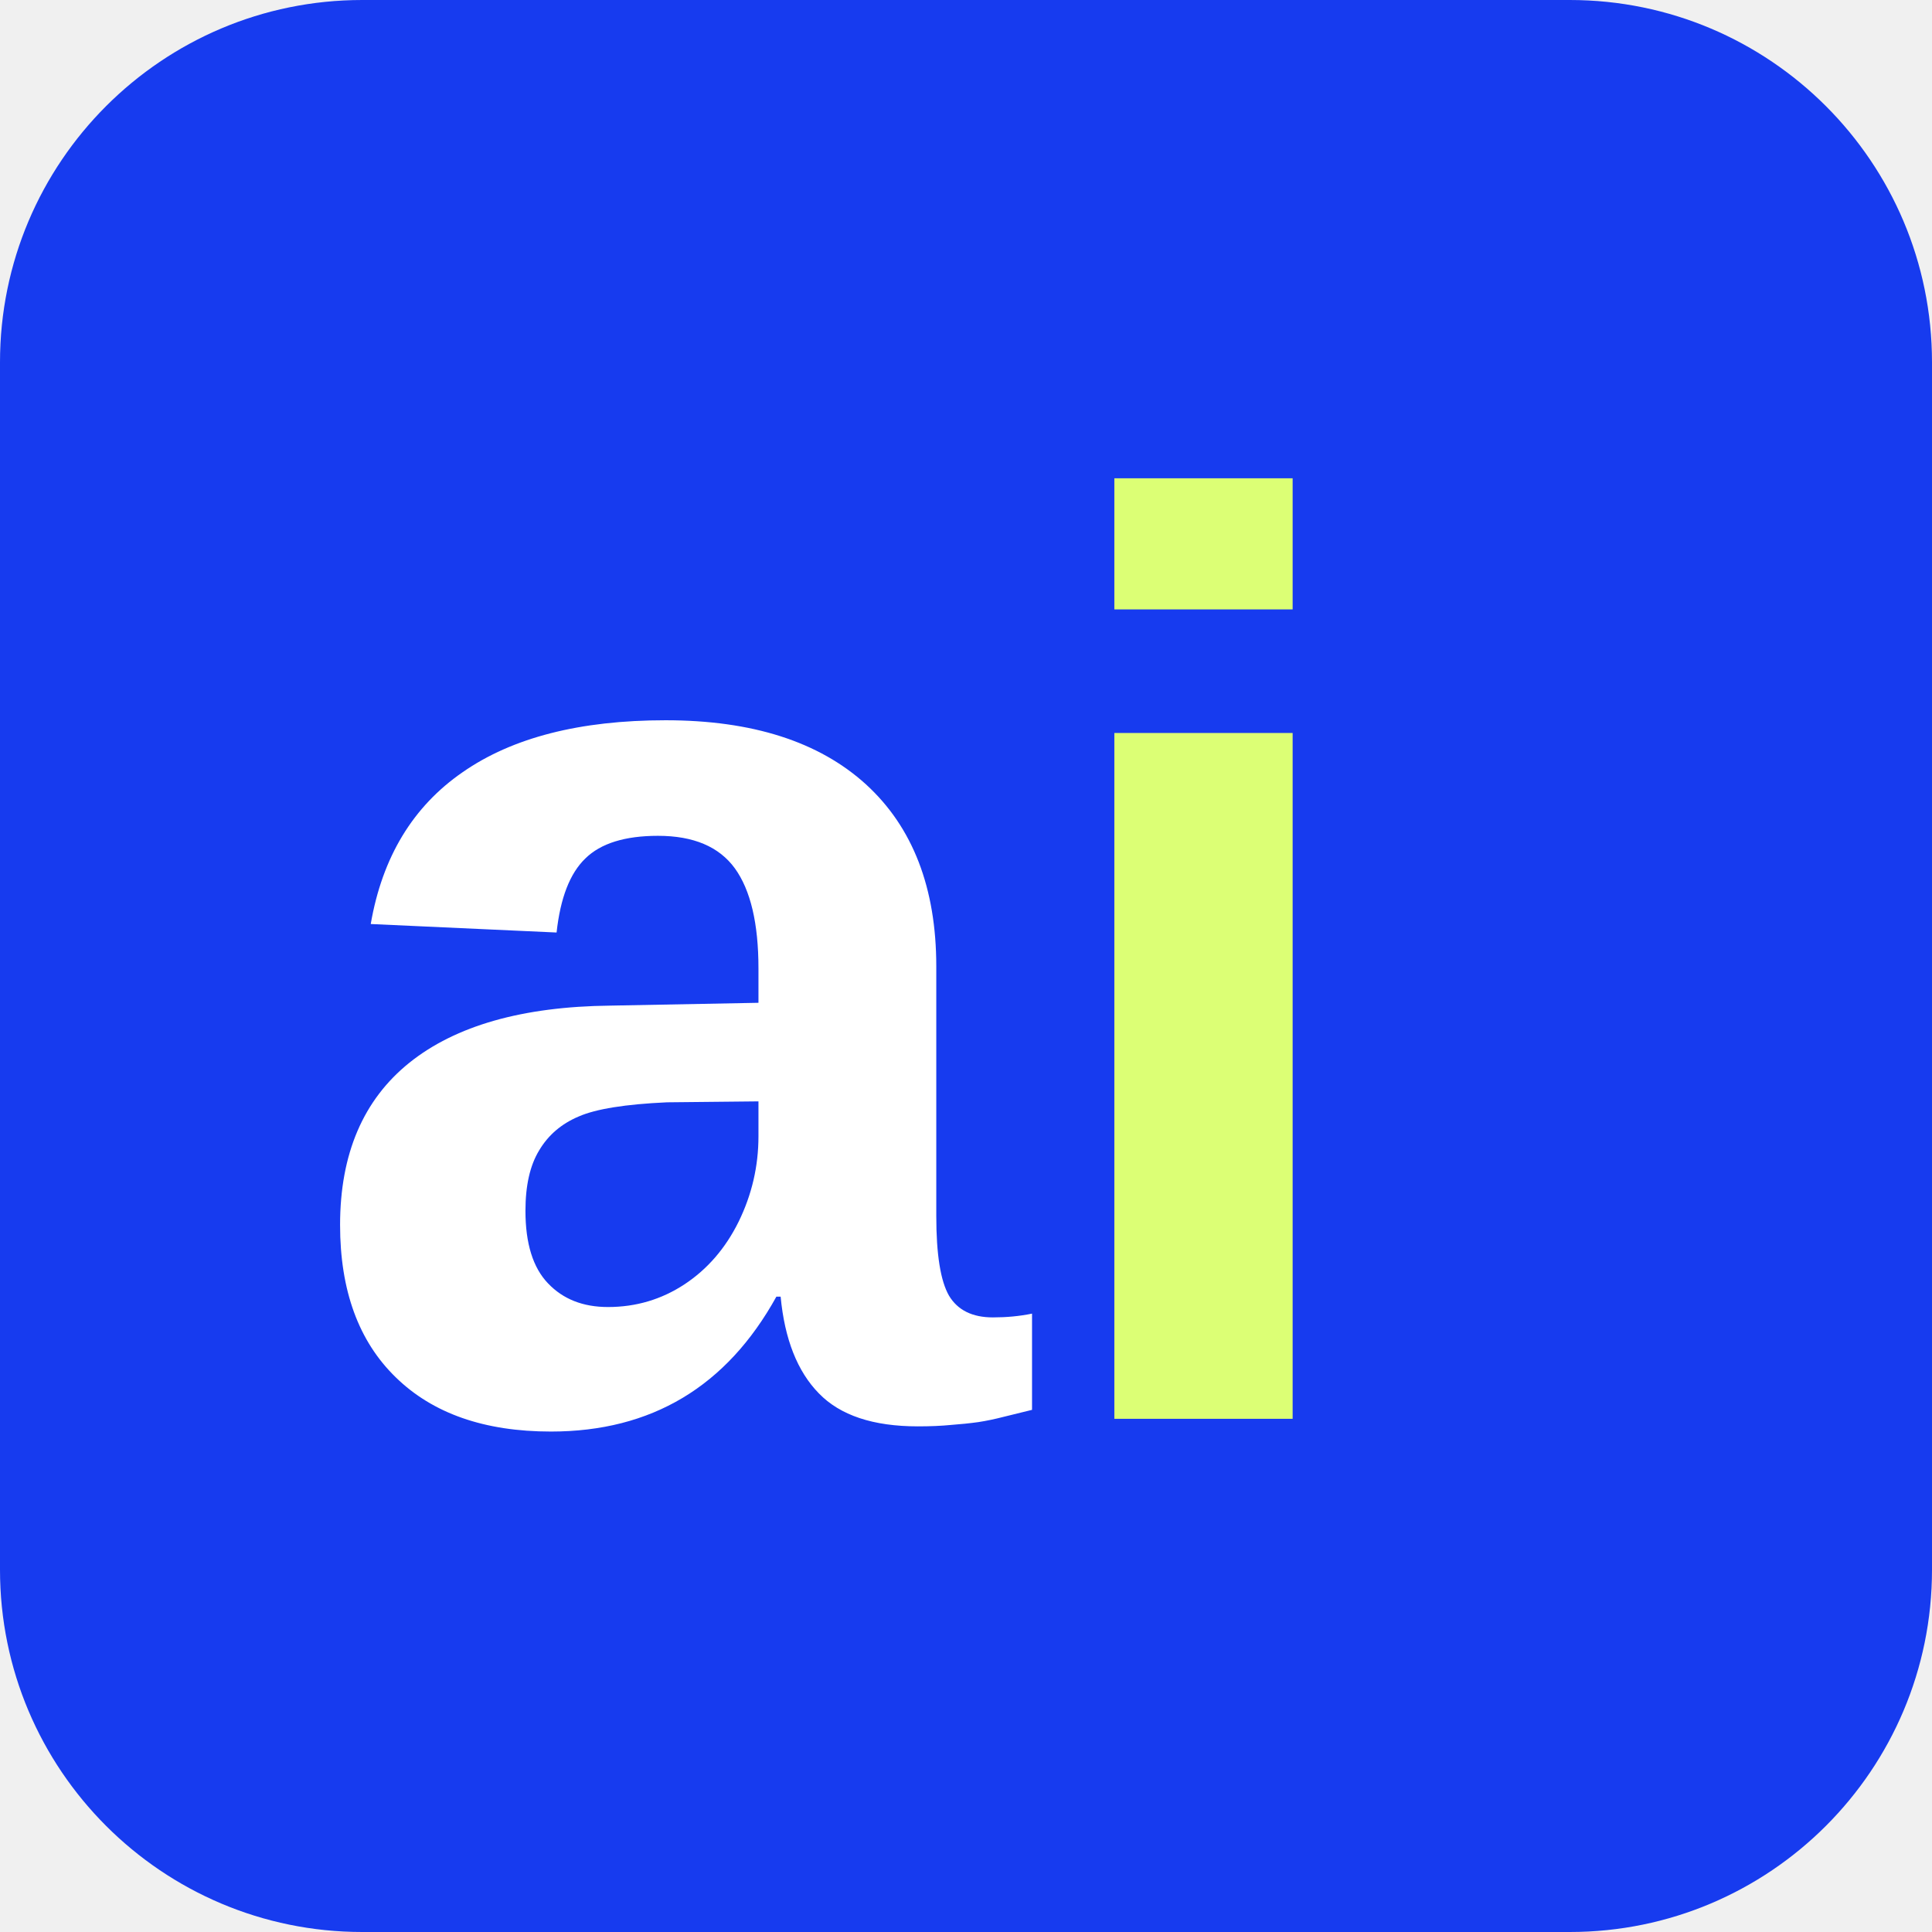
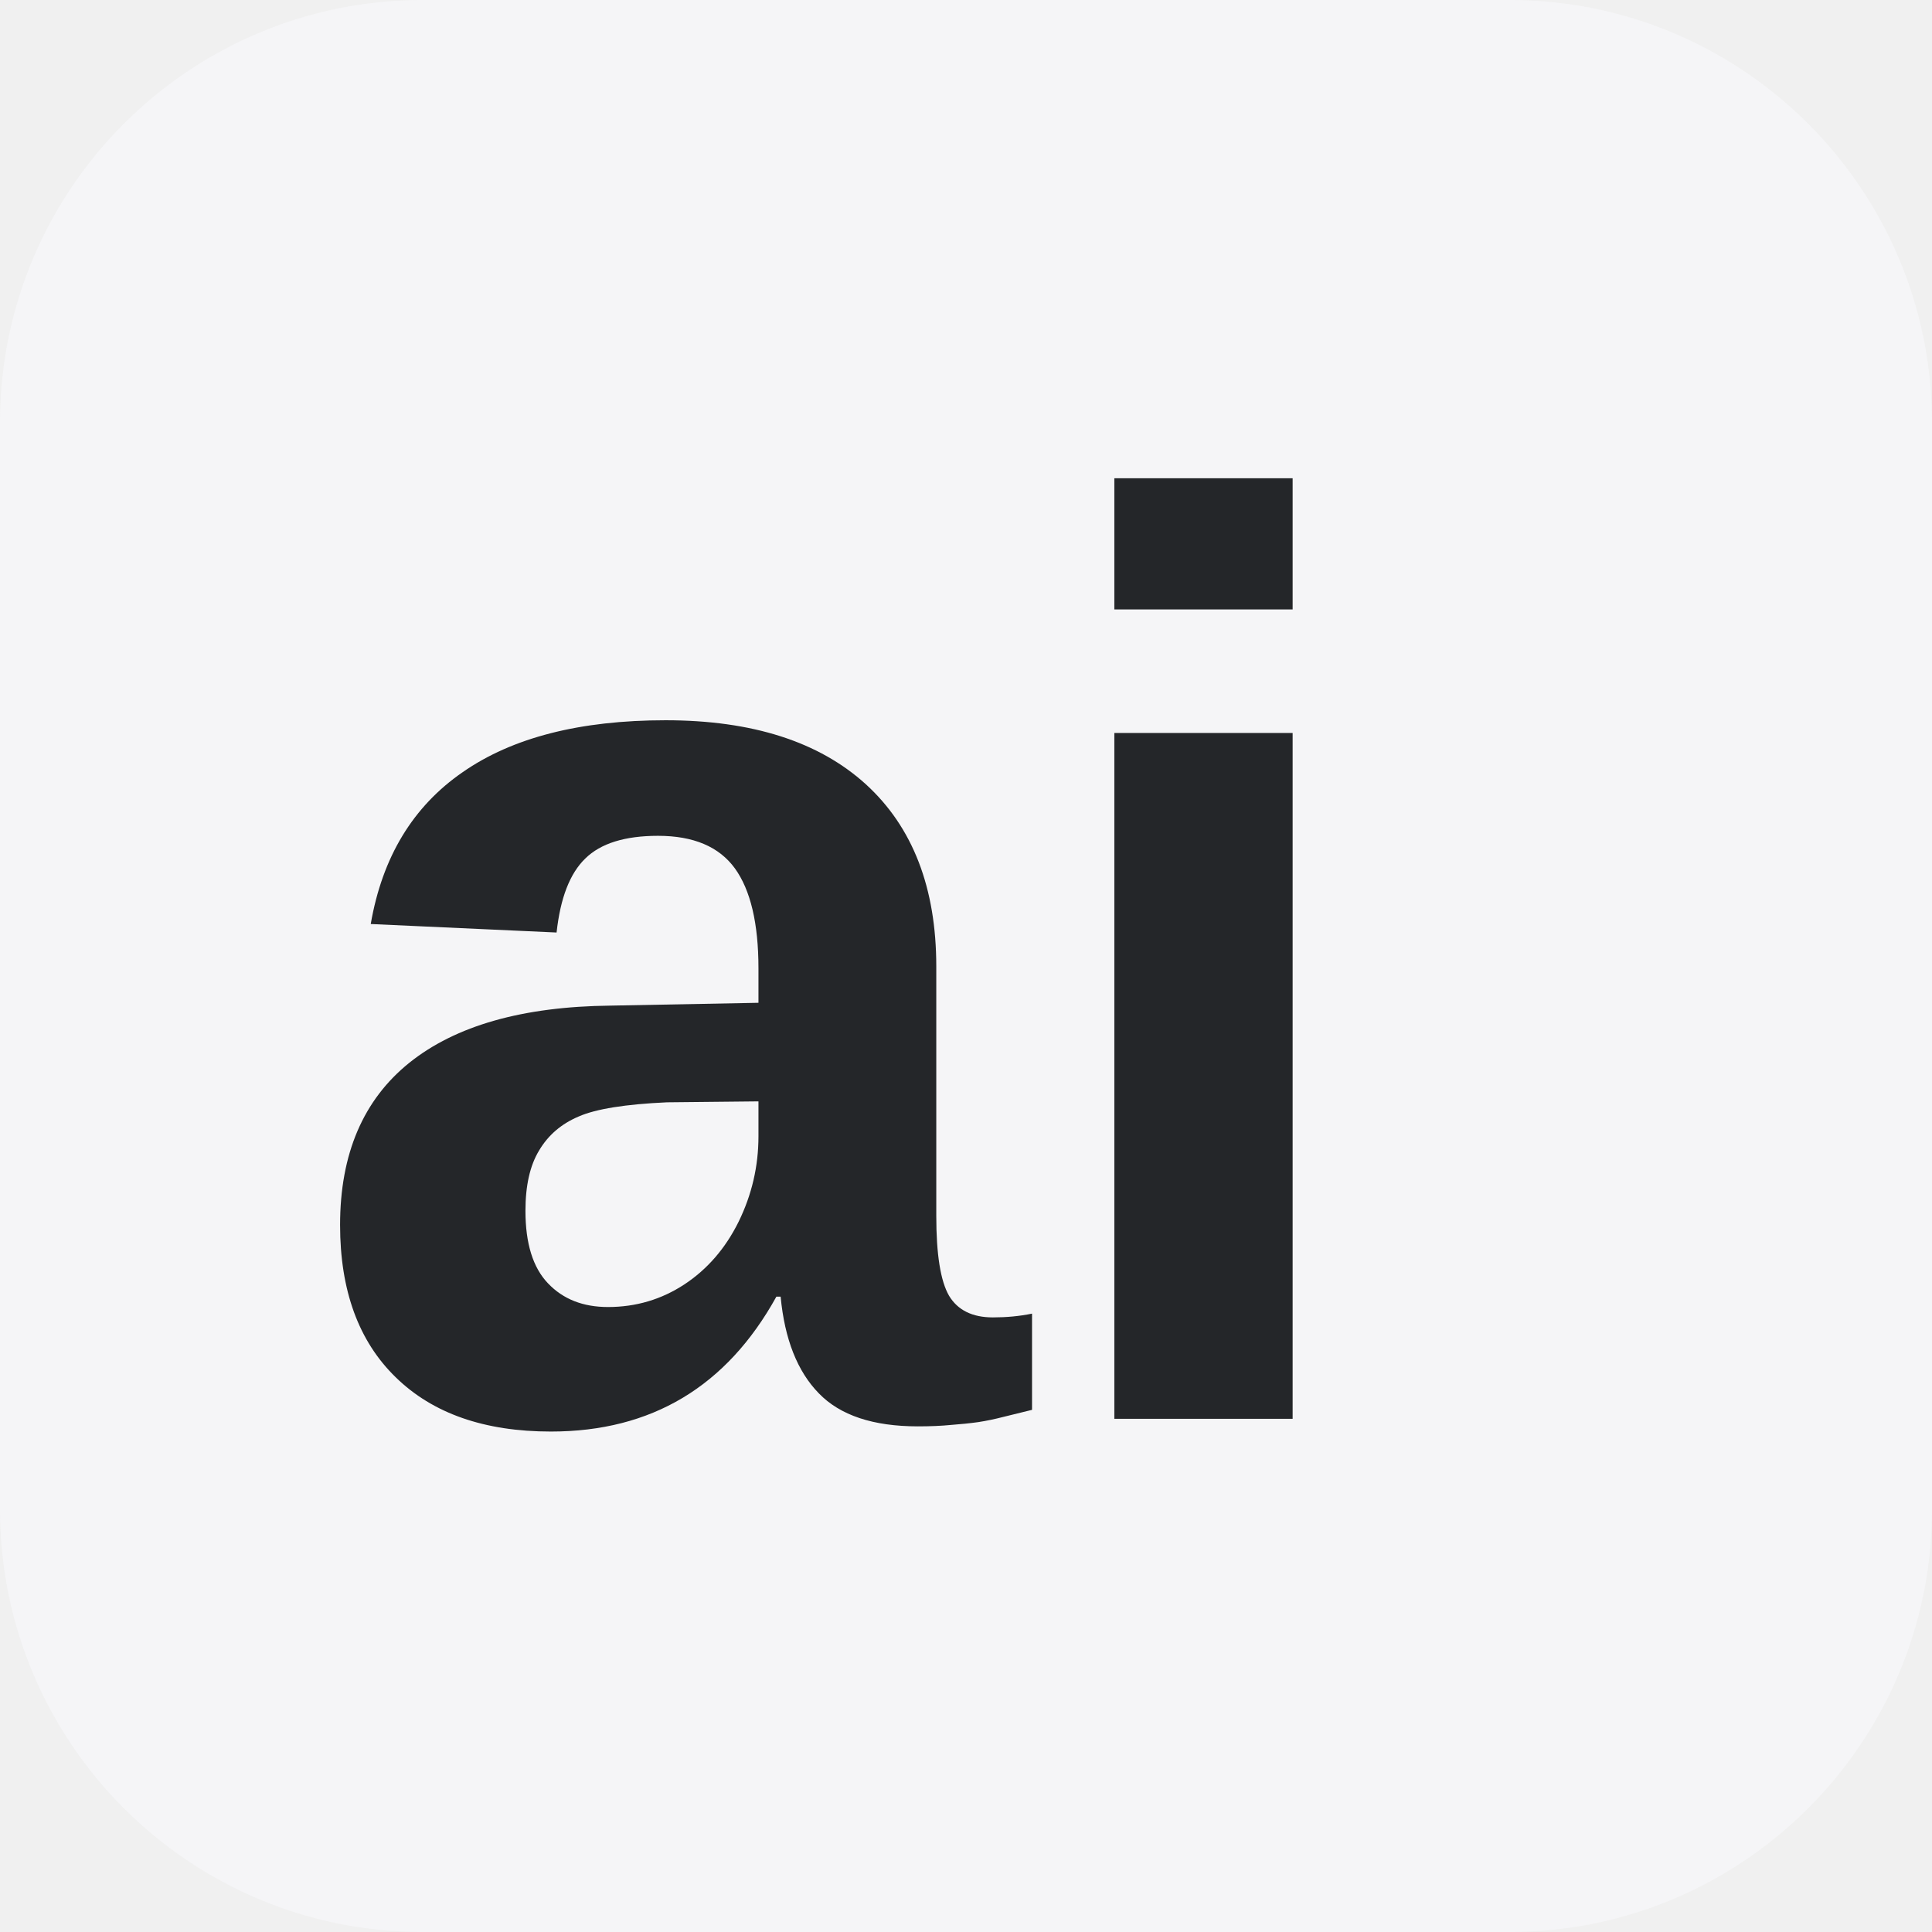
<svg xmlns="http://www.w3.org/2000/svg" viewBox="0 0 64 64">
-   <rect width="64" height="64" rx="12" fill="#173bef" />
-   <text x="10" y="47" font-family="Arial,sans-serif" font-size="43" font-weight="bold" fill="#fff">a<tspan fill="#dcff75">i</tspan>
-   </text>
+   <rect width="64" height="64" rx="14" fill="#f5f5f7" />
+   <text x="10" y="47" font-family="Arial,sans-serif" font-size="43" font-weight="bold" fill="#242629">ai</text>
</svg>
